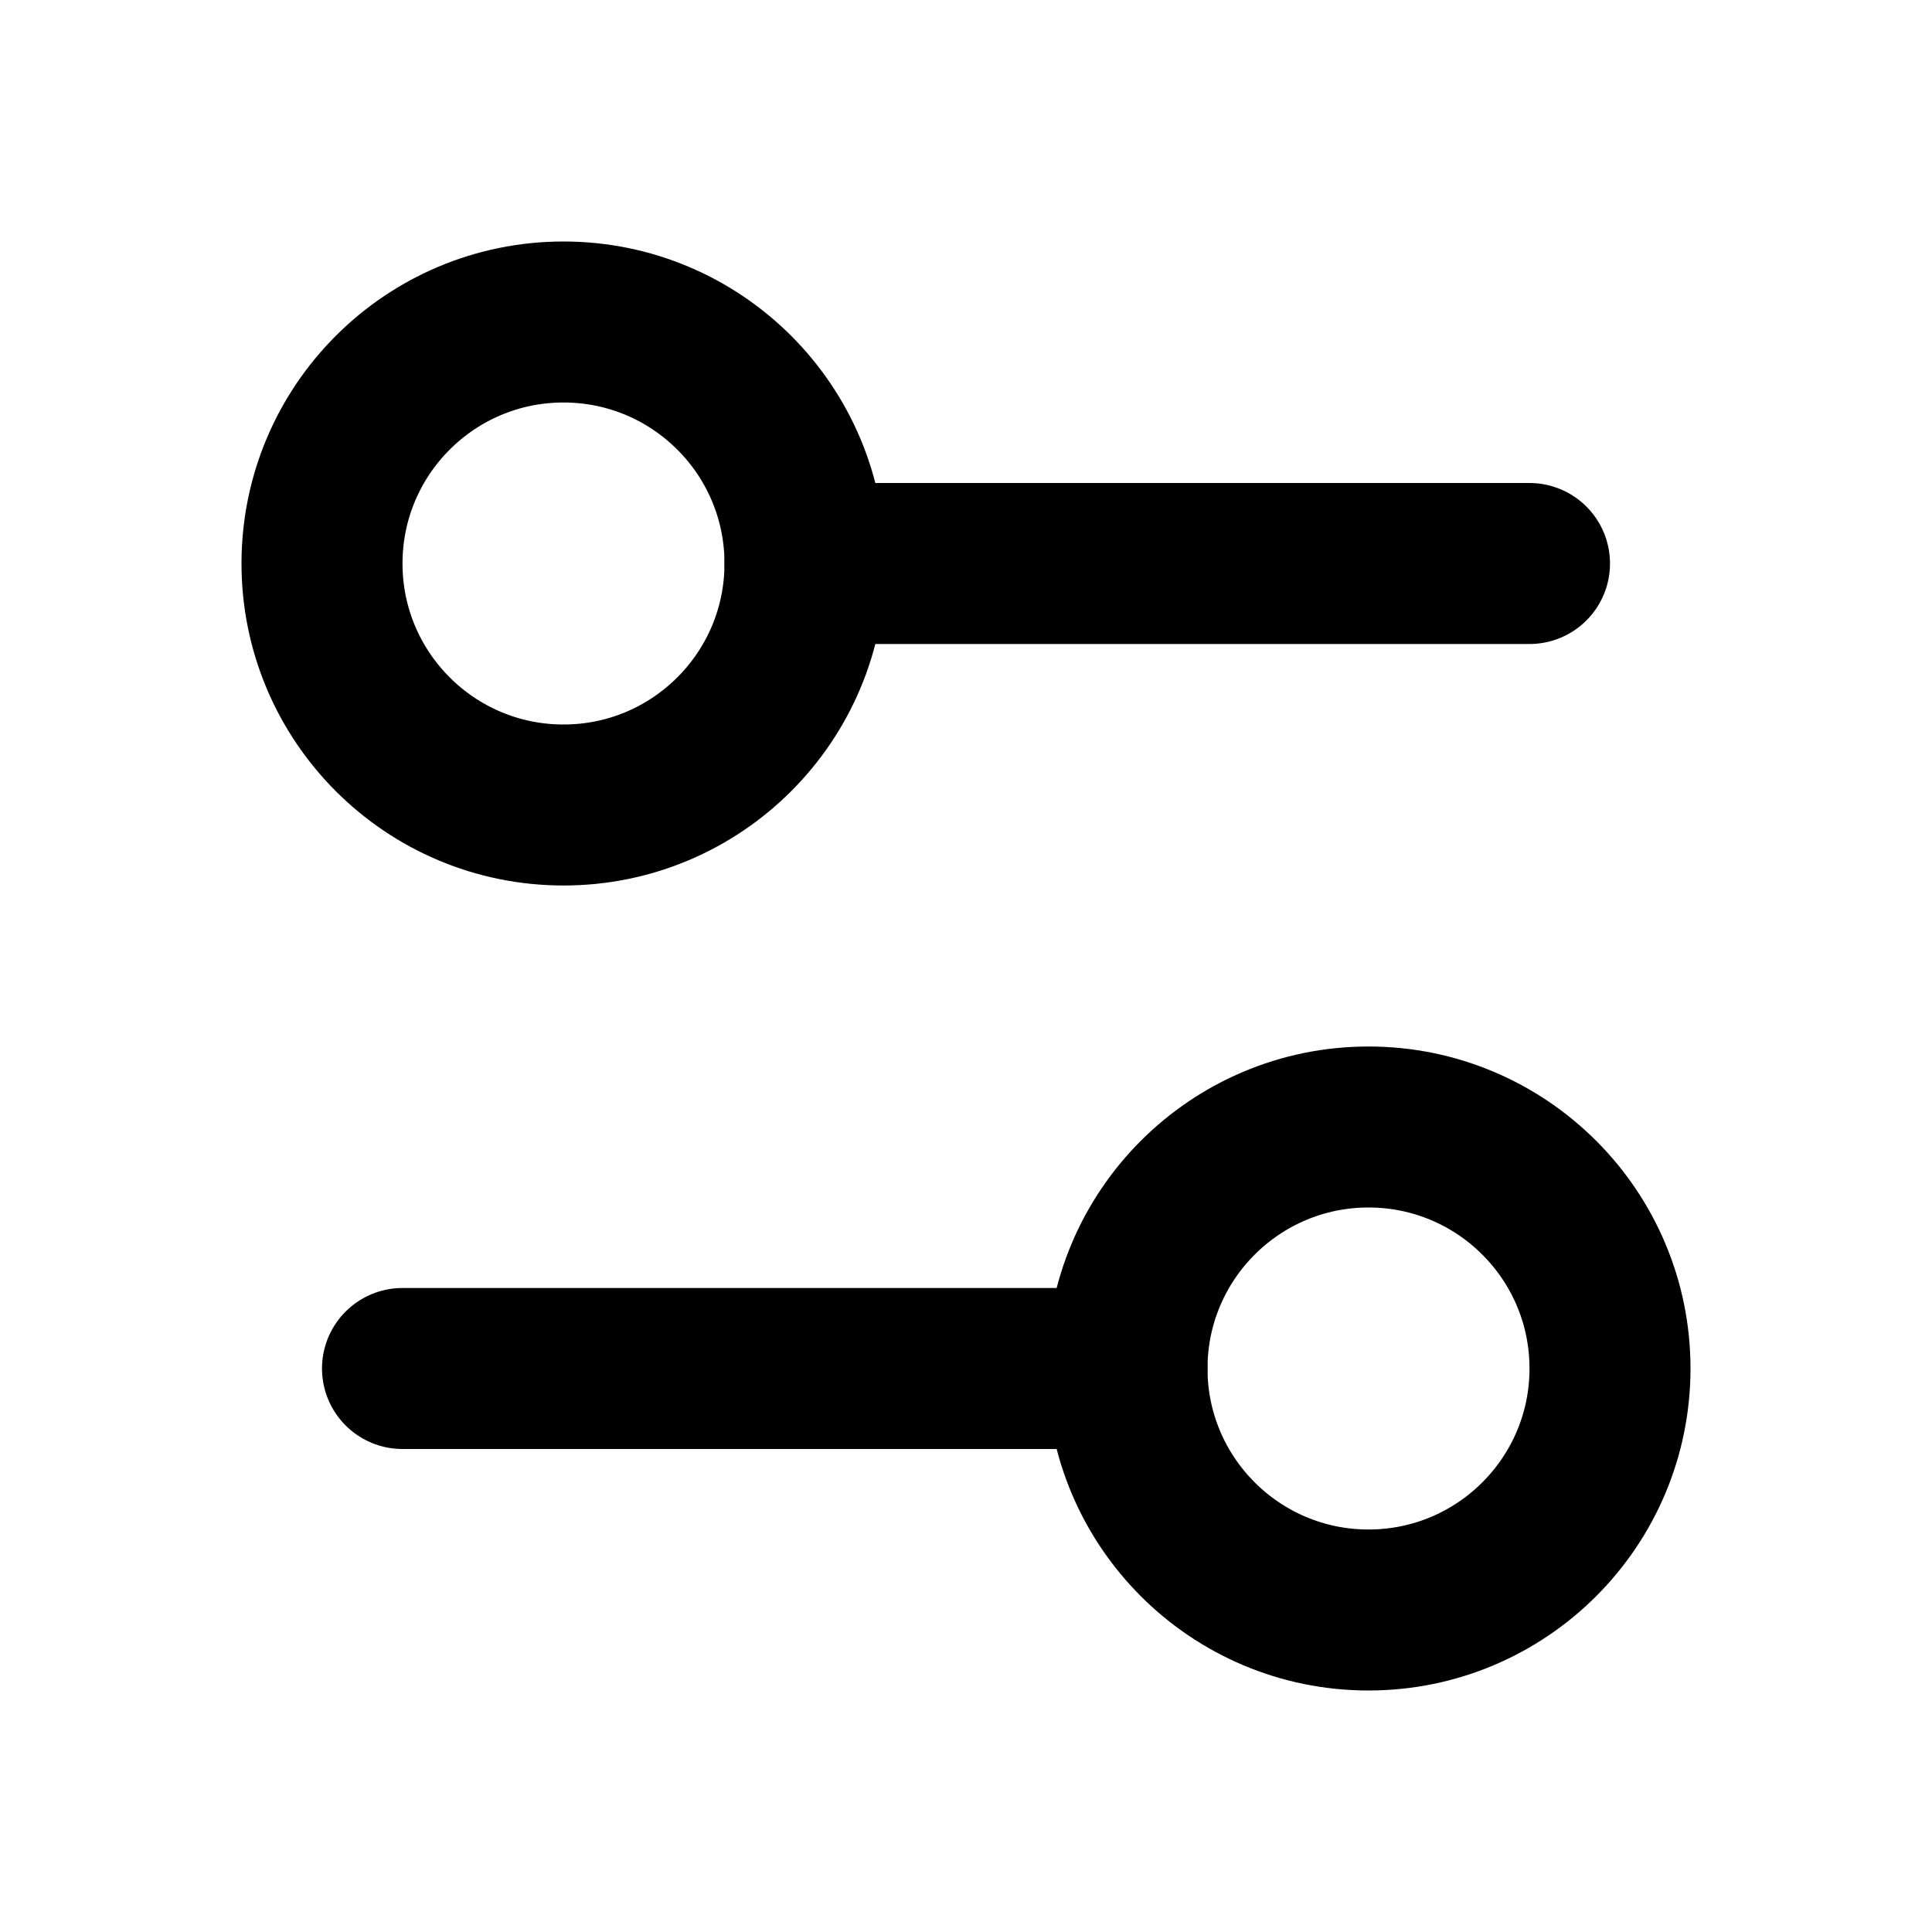
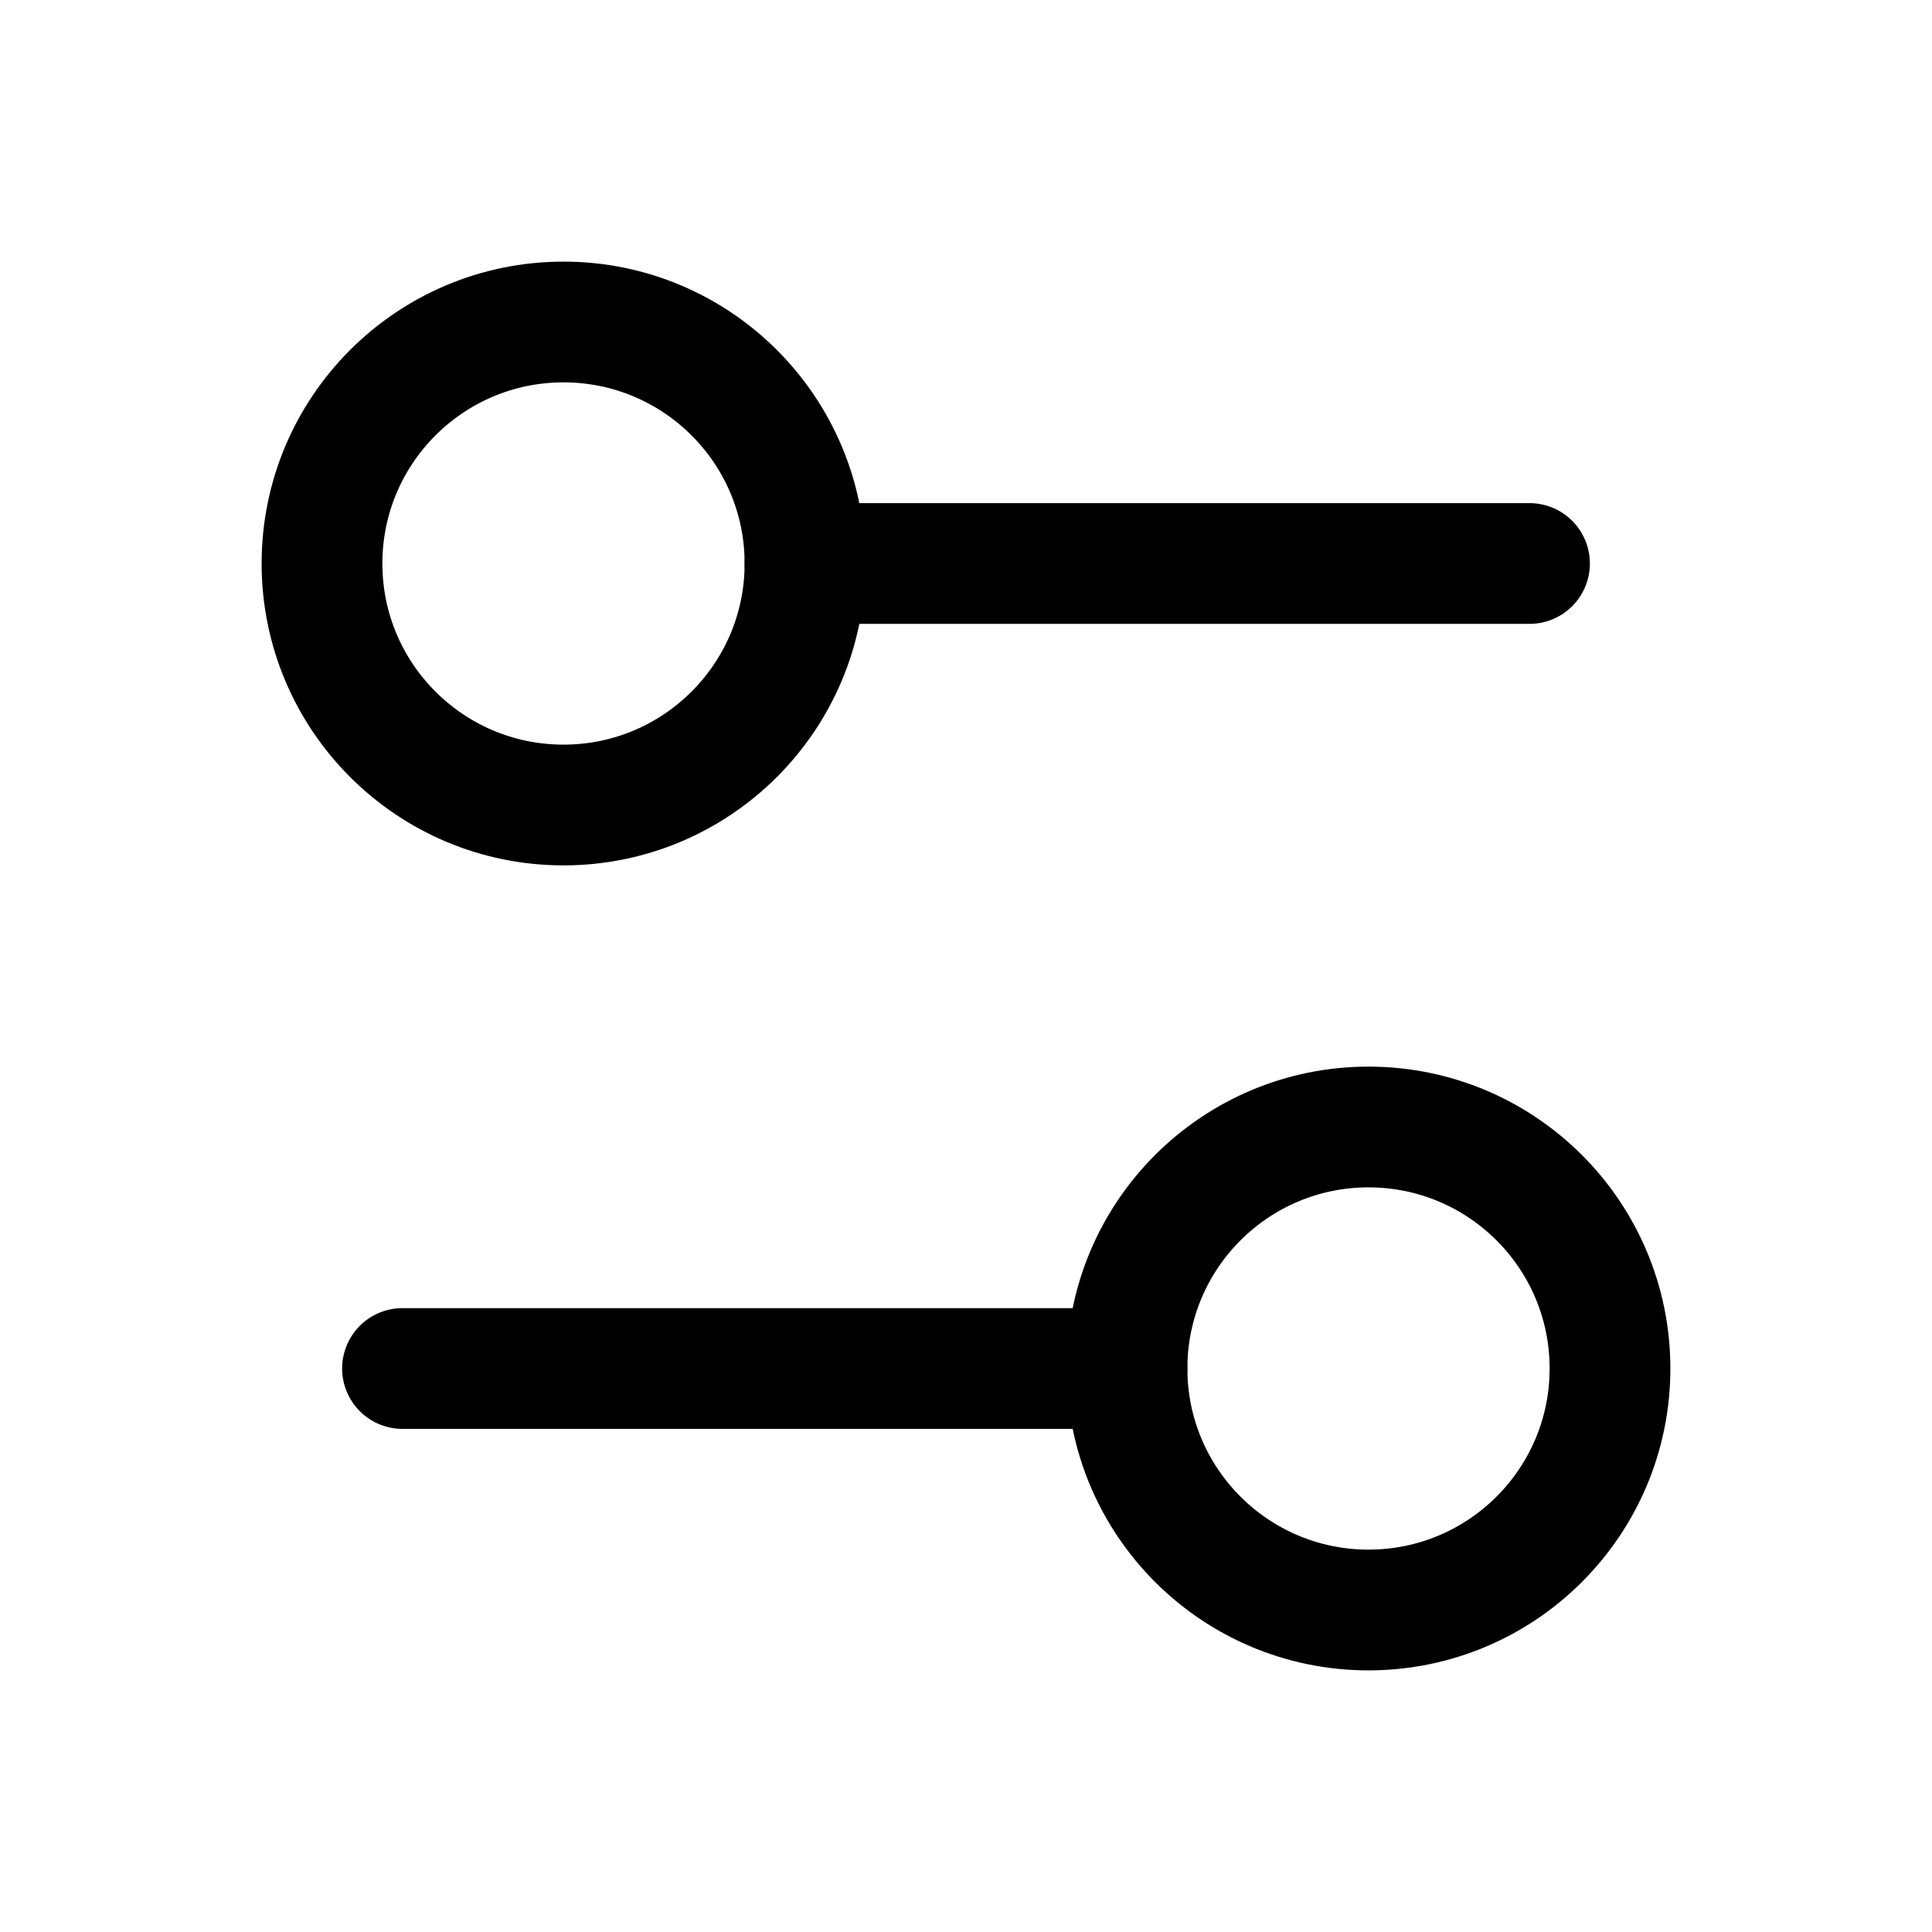
<svg xmlns="http://www.w3.org/2000/svg" width="1em" height="1em" viewBox="0 0 24 24">
-   <g fill="none" stroke="currentColor" stroke-linecap="round" stroke-linejoin="round" stroke-width="2">
+   <g fill="none" stroke="currentColor" stroke-linecap="round" stroke-linejoin="round" stroke-width="1.5">
    <path d="M14 17H5M19 7h-9" />
    <circle cx="17" cy="17" r="3" />
    <circle cx="7" cy="7" r="3" />
  </g>
</svg>
